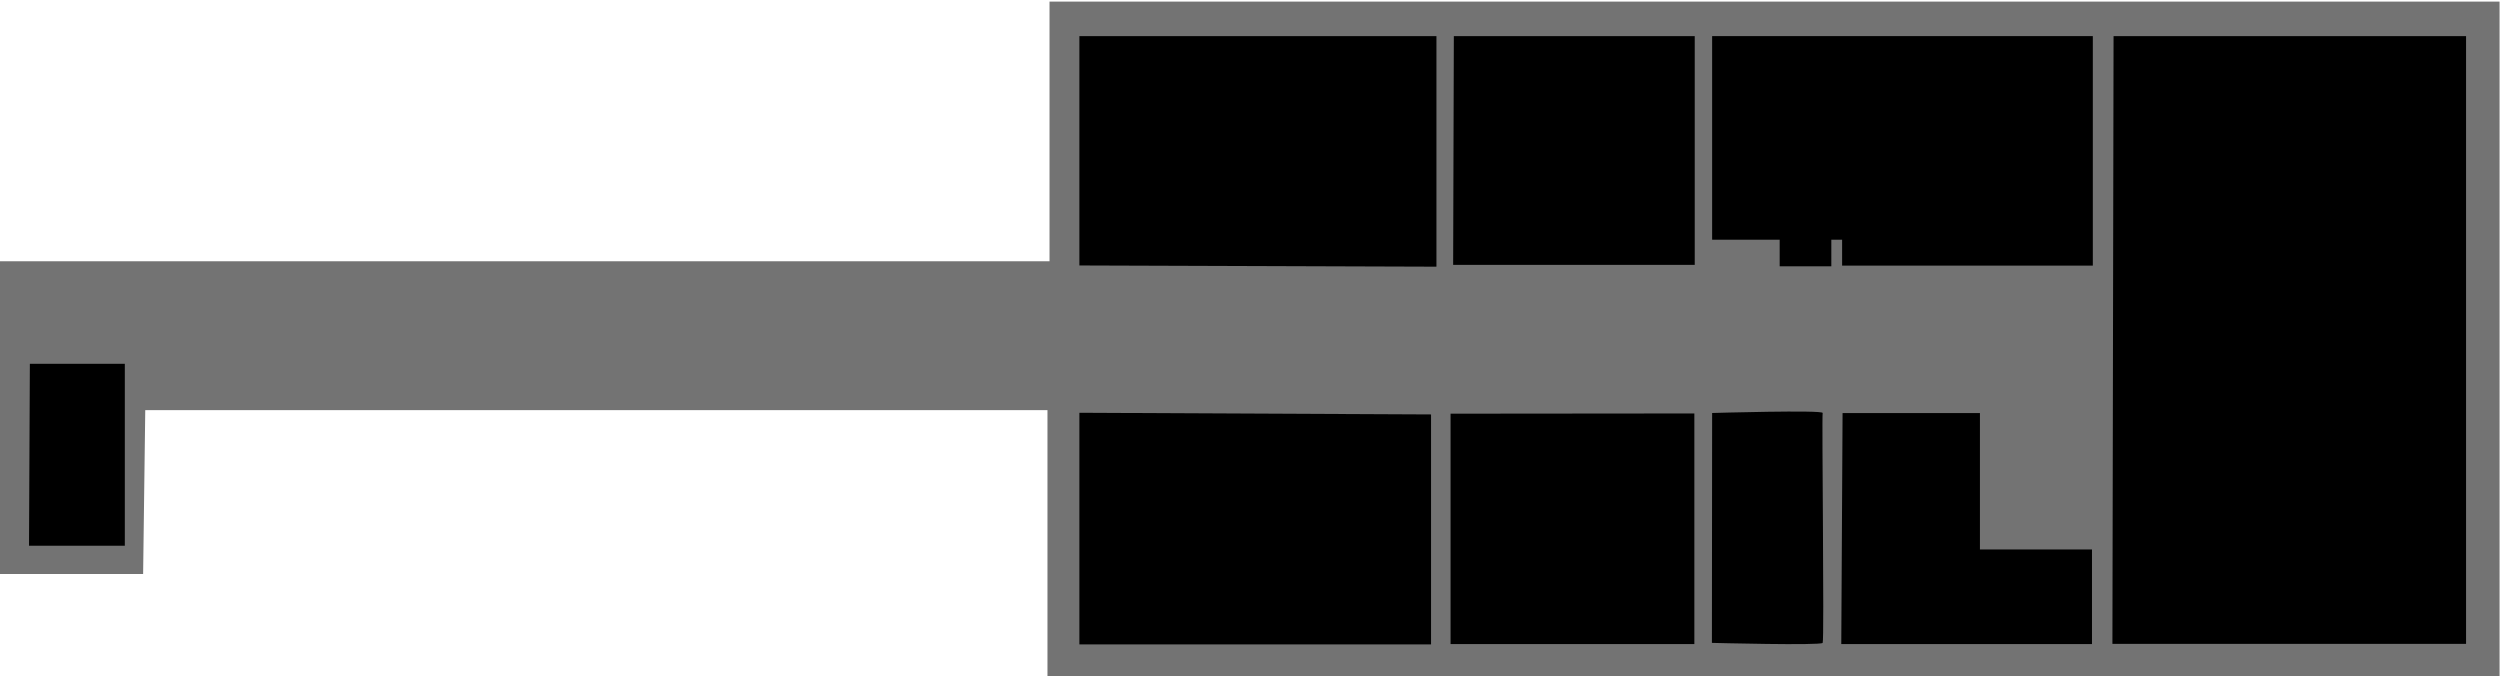
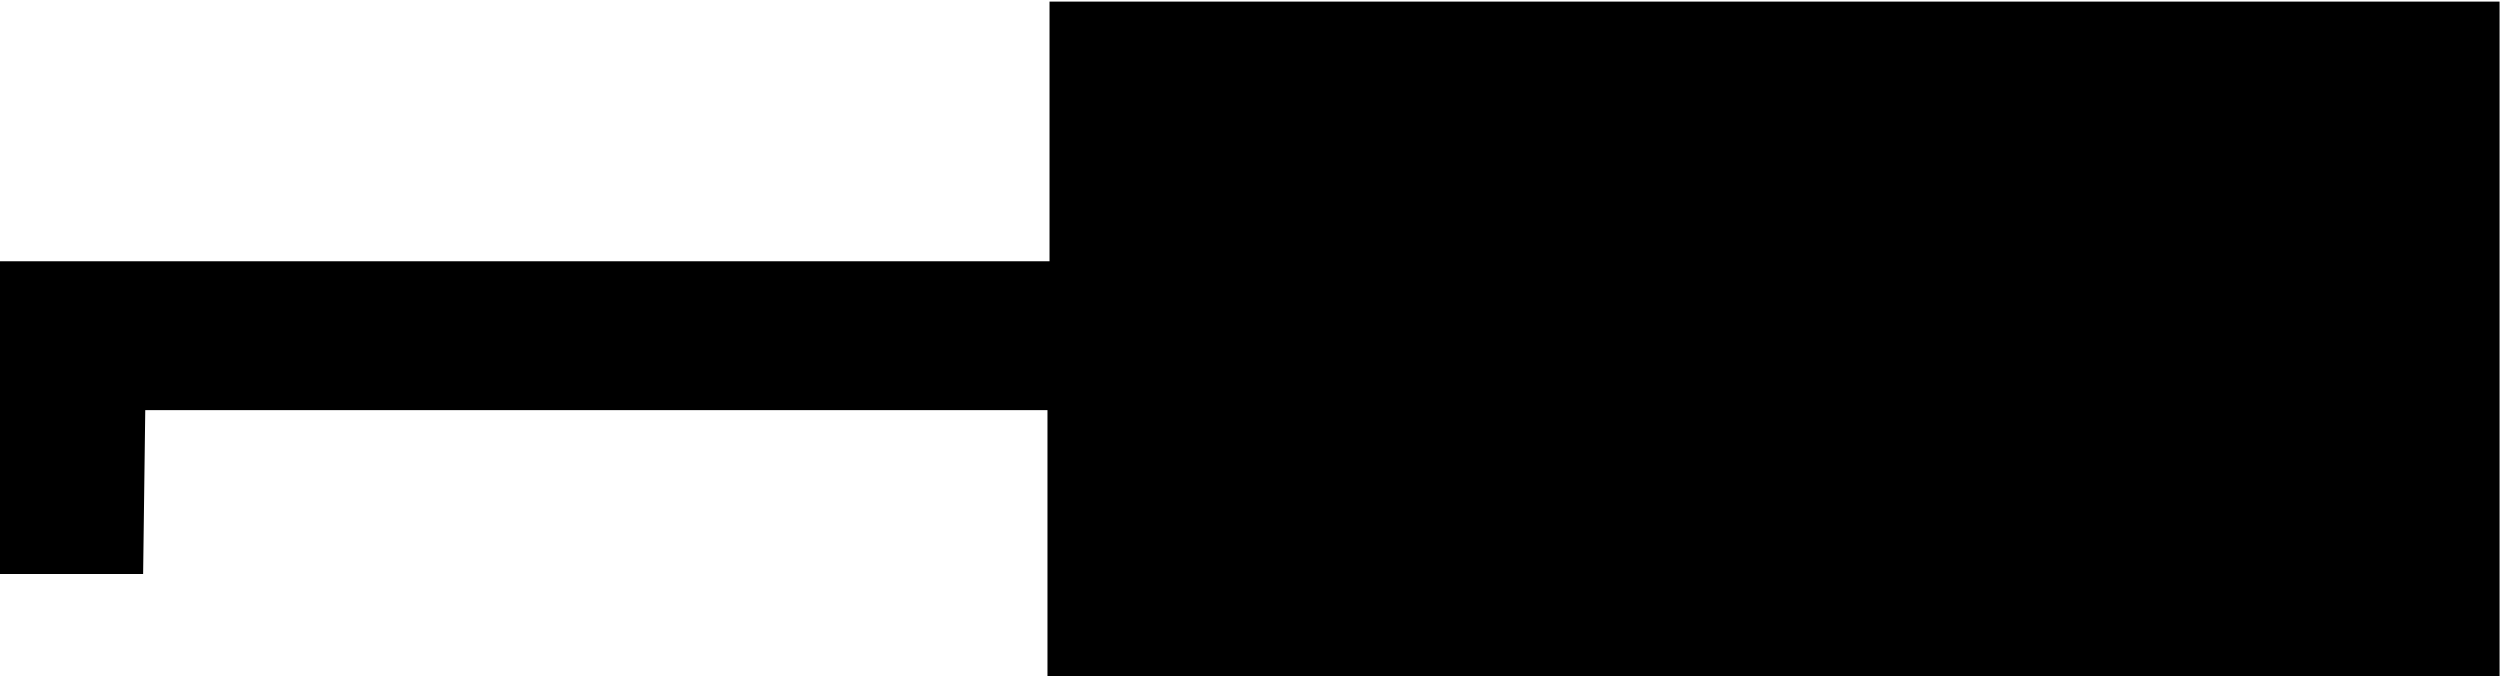
<svg xmlns="http://www.w3.org/2000/svg" width="556" height="151" viewBox="0 0 556 151">
  <g id="GraysArtLevel6">
    <g id="6th floor">
-       <path id="Vector" opacity="0.55" d="M31.831 127.652H0V58.11H233.414V0.36H555.902V150.343H232.958V91.208H32.305L31.831 127.652Z" class="room" />
+       <path id="Vector" d="M31.831 127.652H0V58.11H233.414V0.36H555.902V150.343H232.958V91.208H32.305L31.831 127.652Z" class="background" />
    </g>
    <g id="GC1">
      <path id="Vector_2" d="M240.054 59.039V8.031H319.464V59.309L240.054 59.039Z" class="room" />
    </g>
    <g id="GC2">
      <path id="Vector_3" d="M323.333 8.031H376.909V58.904H323.181L323.333 8.031Z" class="room" />
    </g>
    <g id="GC3">
      <path id="Vector_4" d="M380.778 8.031H465.443V59.073H409.687V53.311H407.288V59.225H395.799V53.311H380.778V8.031Z" class="room" />
    </g>
    <g id="GC4/GC5">
      <path id="Vector_5" d="M470.055 8.031H548.451V143.196H469.802L470.055 8.031Z" class="room" />
    </g>
    <g id="GC6">
      <path id="Vector_6" d="M409.788 91.867H440.336V122.195H465.257V143.247H409.501L409.788 91.867Z" class="room" />
    </g>
    <g id="GC7">
      <path id="Vector_7" d="M376.825 91.952V143.247H322.606V92.002L376.825 91.952Z" class="room" />
    </g>
    <g id="GC8">
      <path id="Vector_8" d="M318.264 92.171V143.315H240.054V91.8L318.264 92.171Z" class="room" />
    </g>
    <g id="stairs 2">
      <path id="Vector_9" d="M380.778 91.85C380.778 91.85 405.581 91.124 405.361 91.85C405.142 92.577 405.75 142.351 405.361 142.977C404.973 143.602 380.728 142.977 380.728 142.977L380.778 91.85Z" class="stair" />
    </g>
    <g id="stairs 1">
      <path id="Vector_10" d="M6.64 80.902H27.76V121.367H6.454L6.64 80.902Z" class="stair" />
    </g>
  </g>
</svg>
